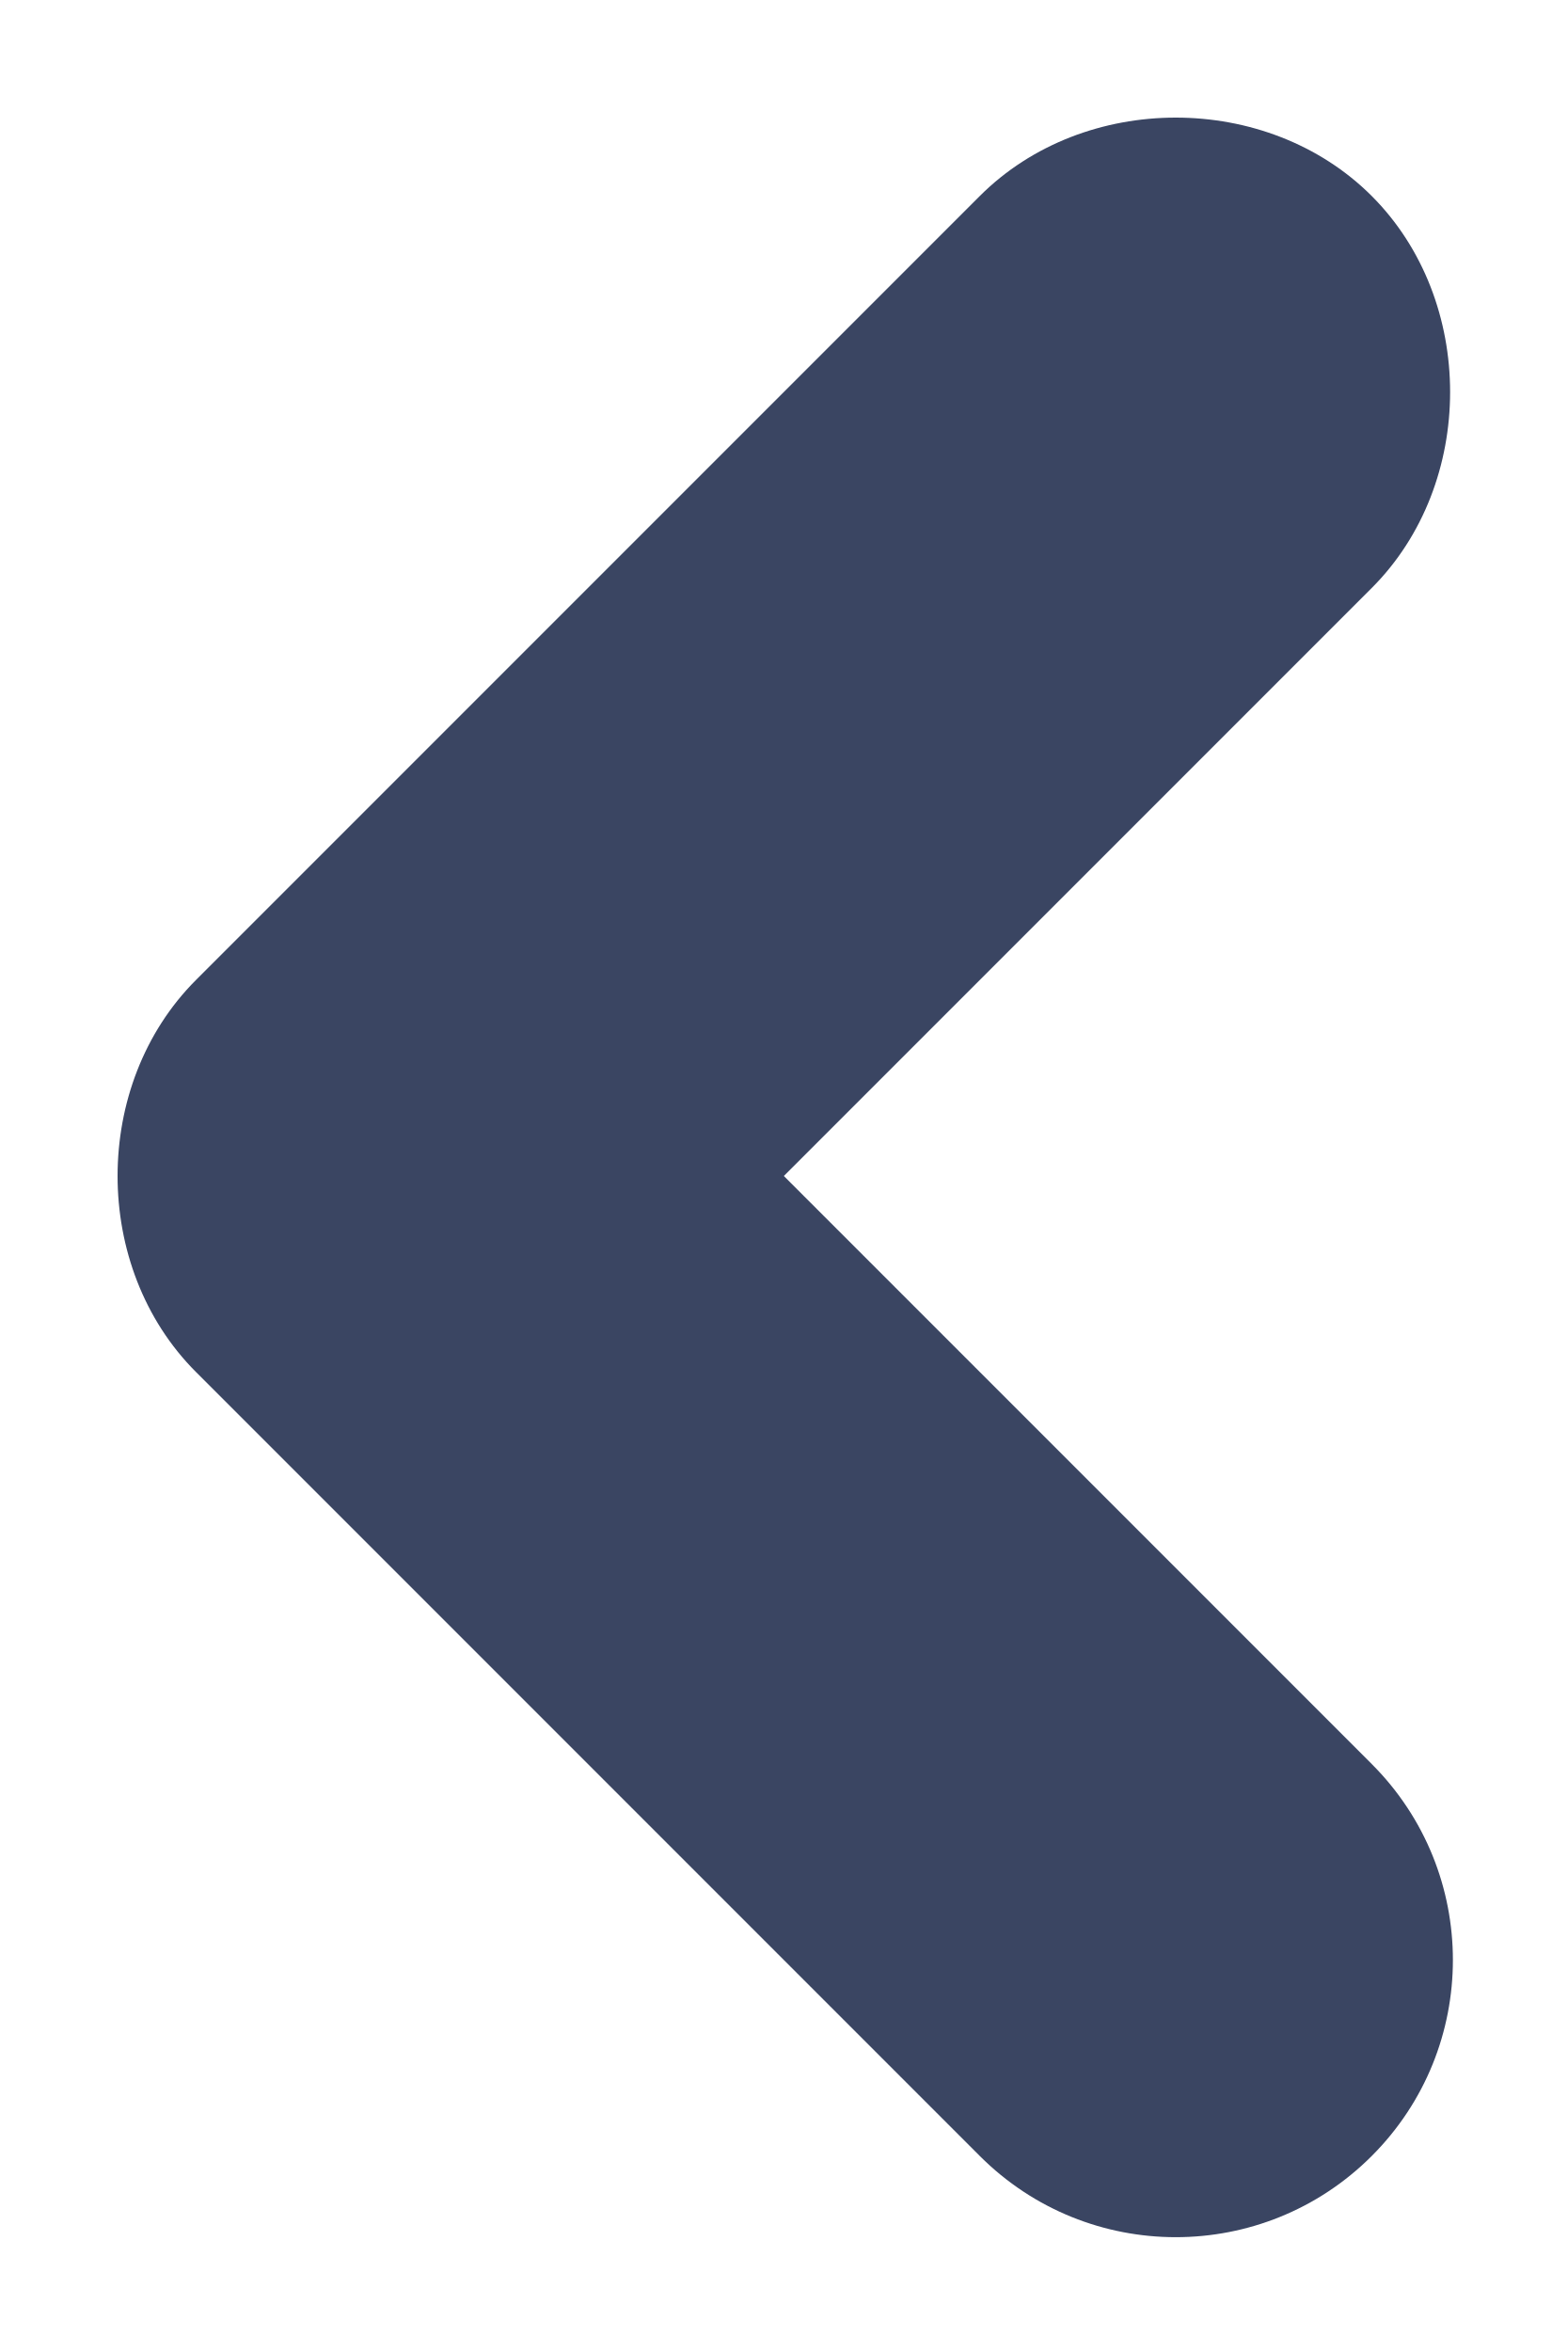
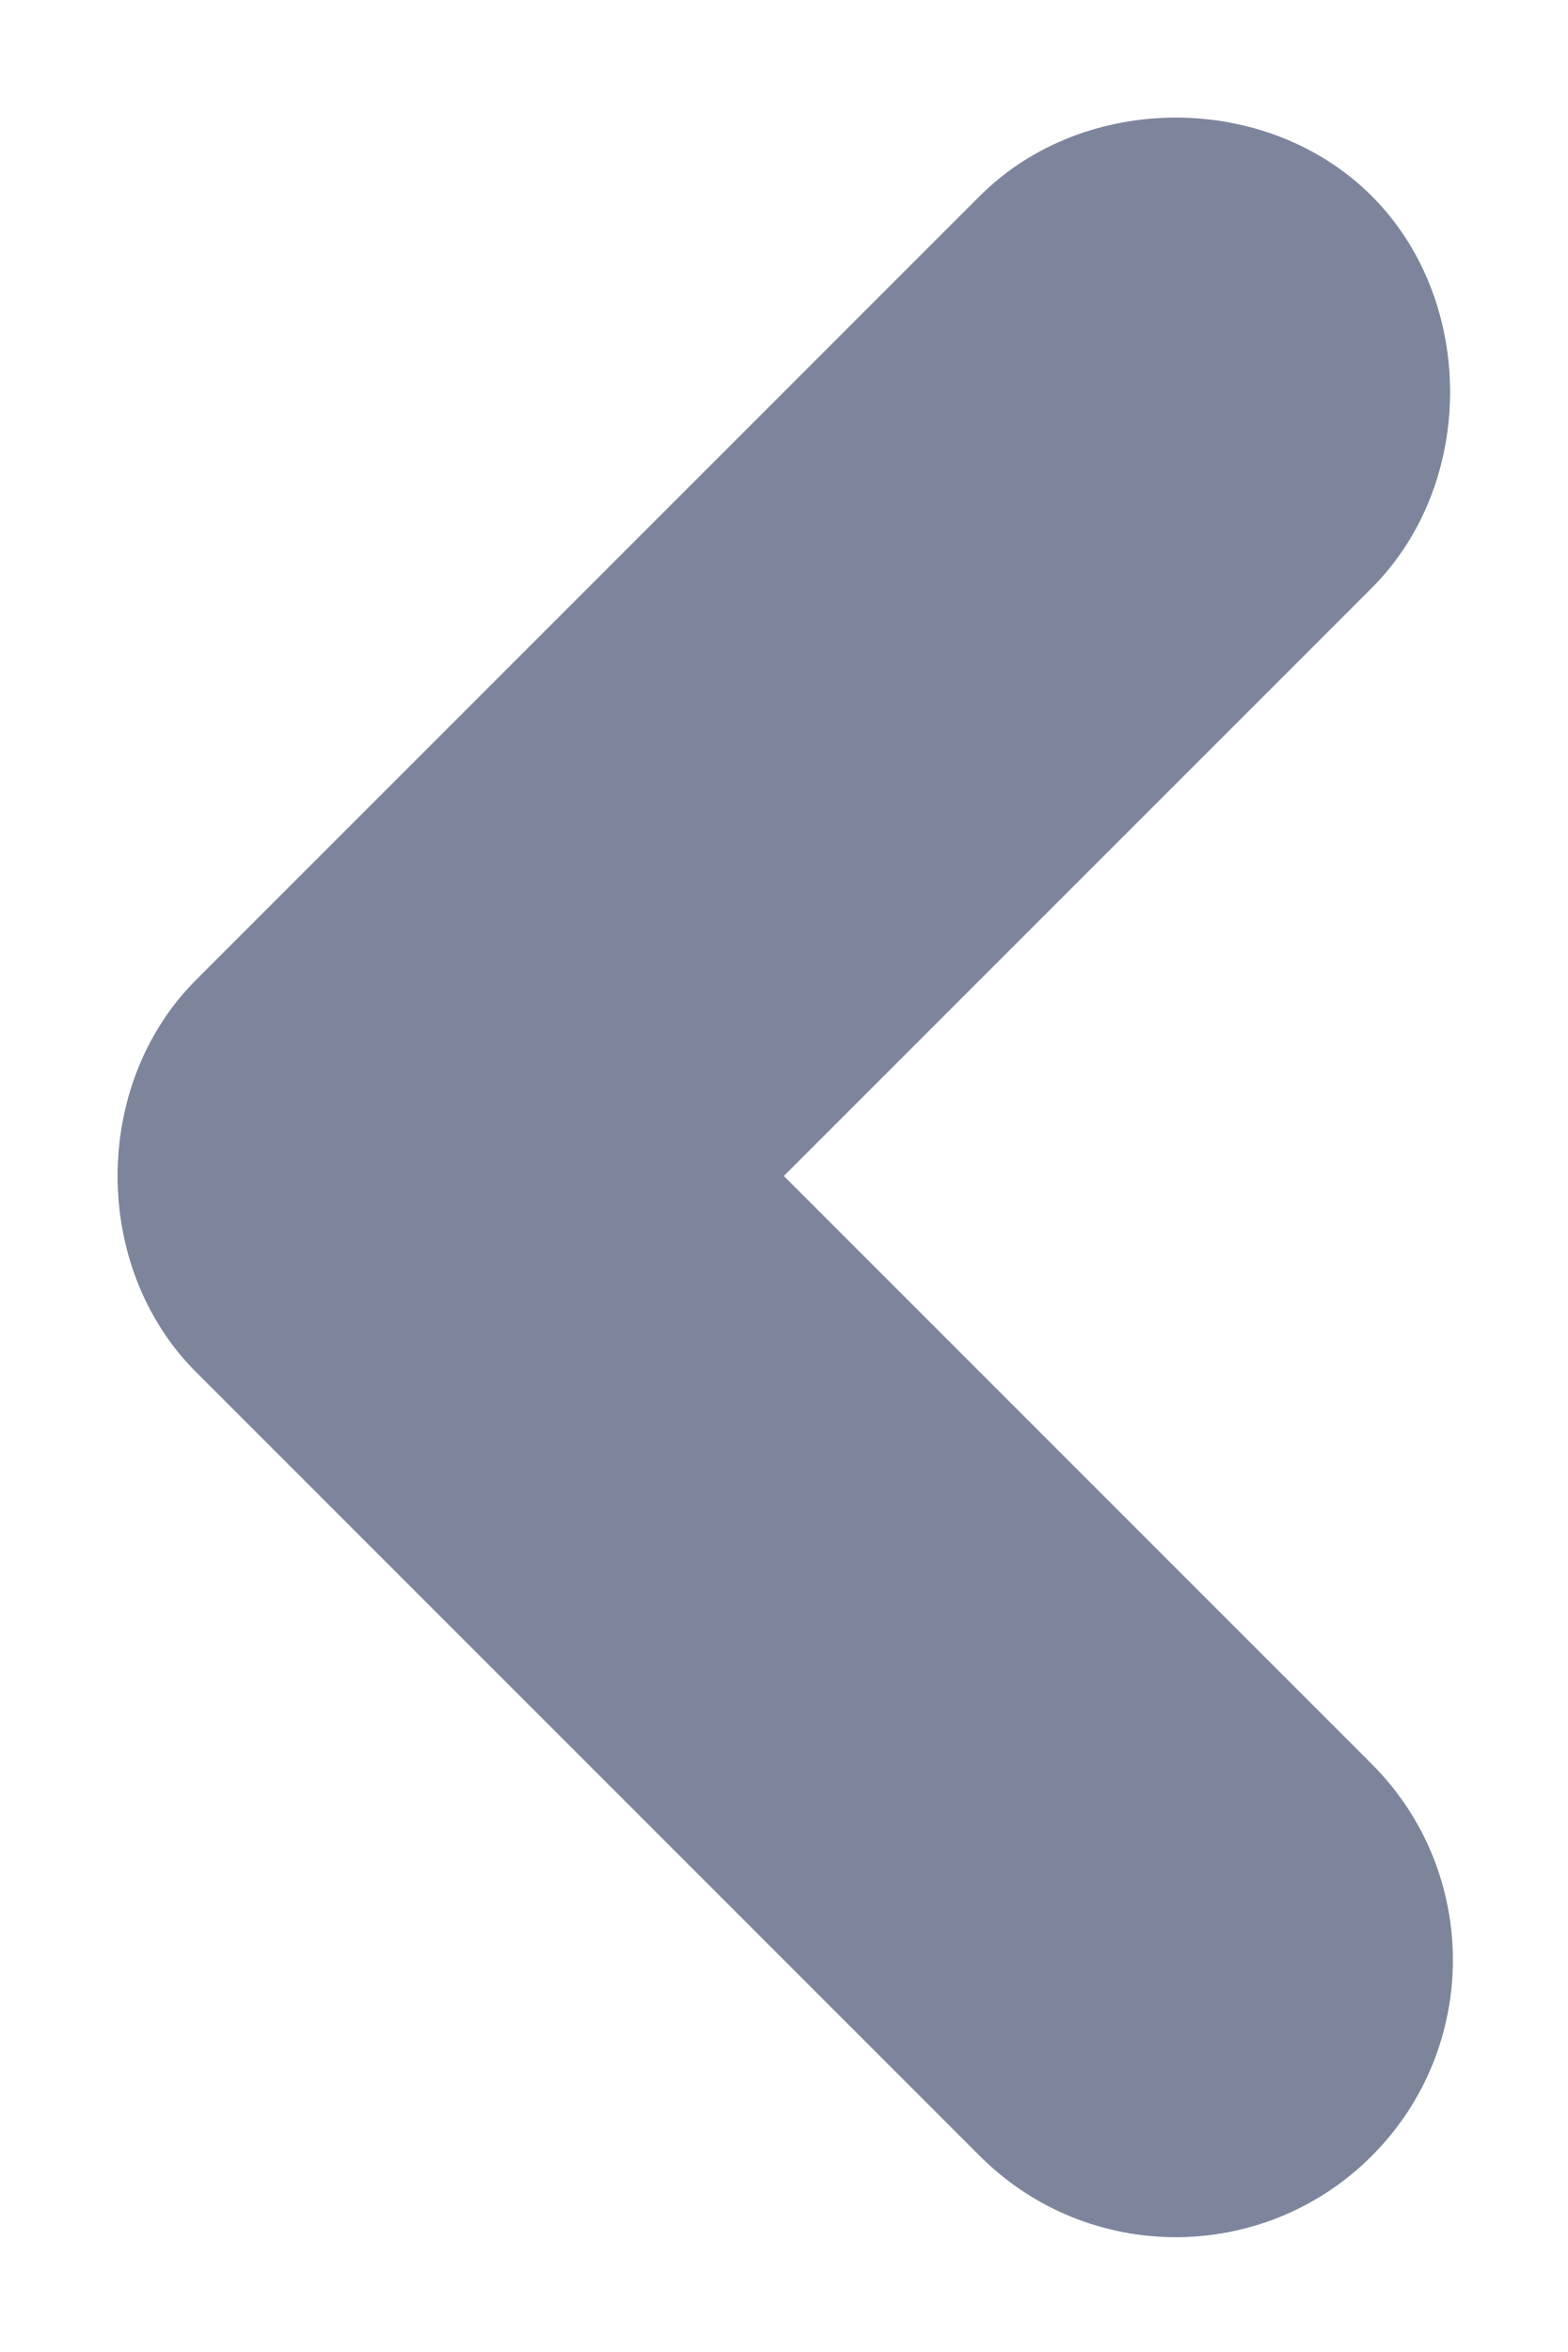
<svg xmlns="http://www.w3.org/2000/svg" fill="none" viewBox="0 0 12 18">
-   <path fill="#3A4562" fill-rule="evenodd" d="M10.5 1.5c-.8-.8-2.2-.8-3 0l-6 6c-.8.8-.8 2.2 0 3l6 6a2.1 2.1 0 0 0 3-3L6 9l4.5-4.5c.8-.8.8-2.2 0-3Z" clip-rule="evenodd" />
+   <path fill="#7D859C" fill-rule="evenodd" d="M10.5 1.5c-.8-.8-2.2-.8-3 0l-6 6c-.8.8-.8 2.2 0 3l6 6a2.1 2.1 0 0 0 3-3L6 9l4.5-4.5c.8-.8.8-2.2 0-3Z" clip-rule="evenodd" />
</svg>
